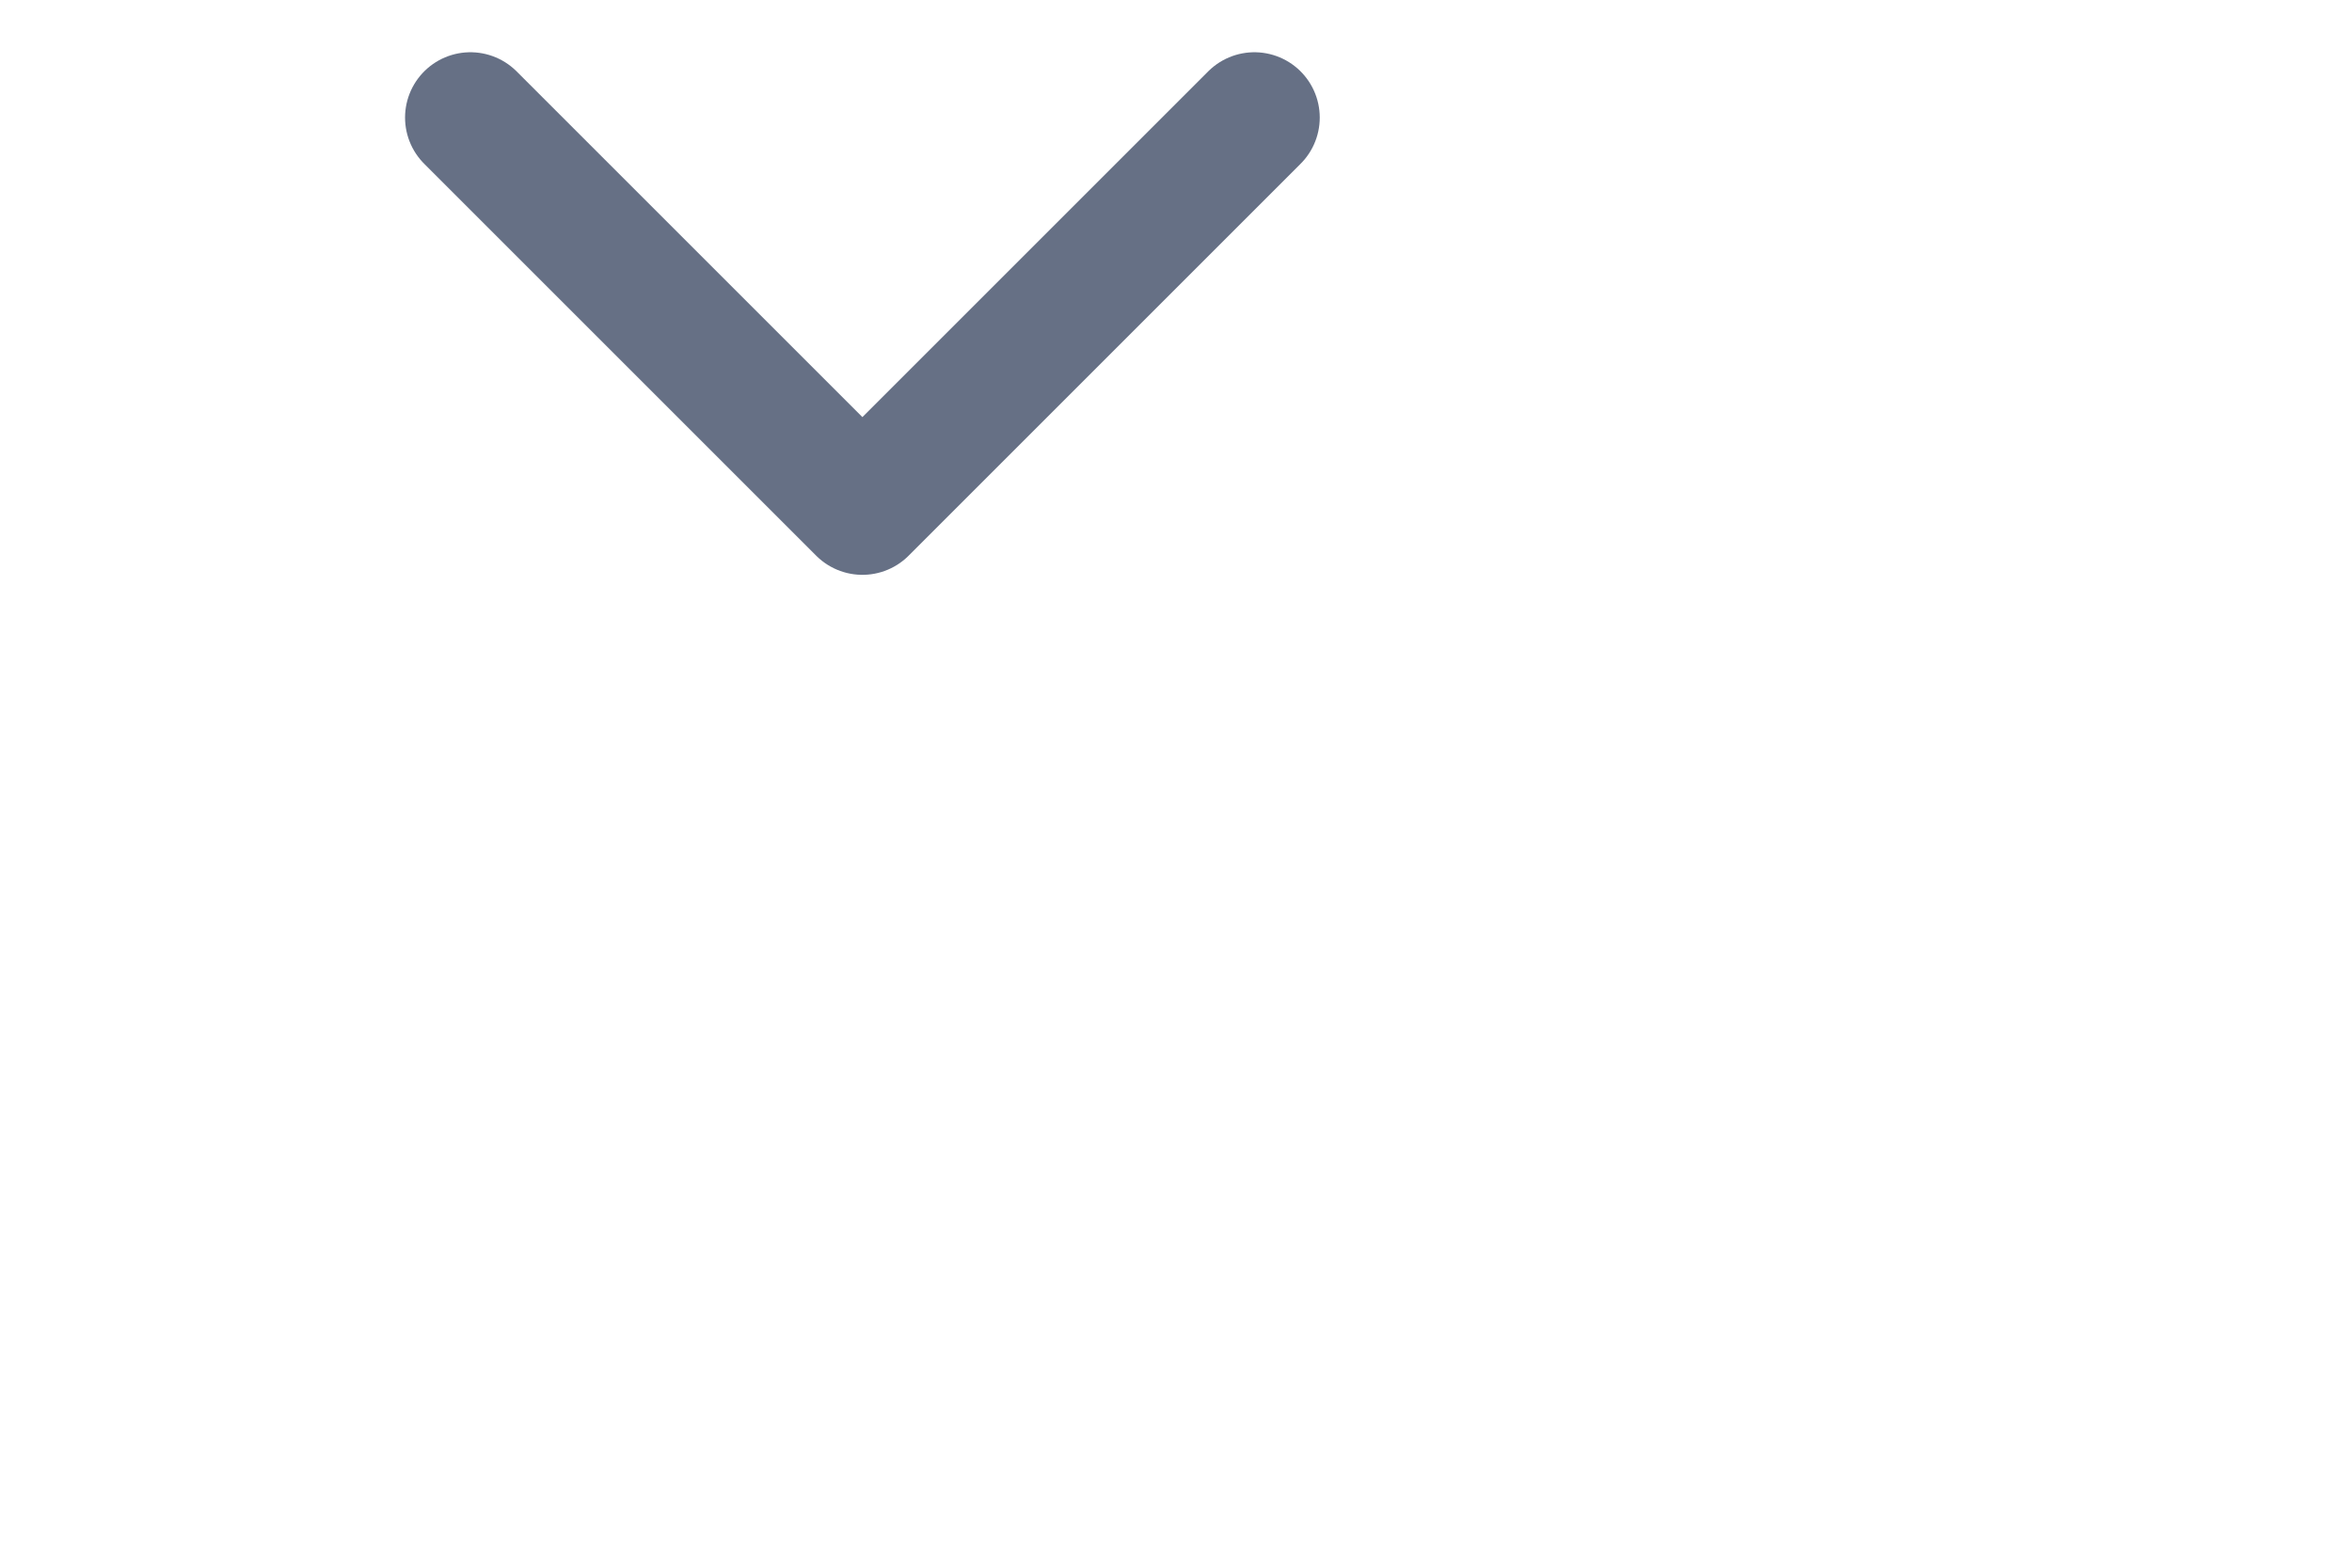
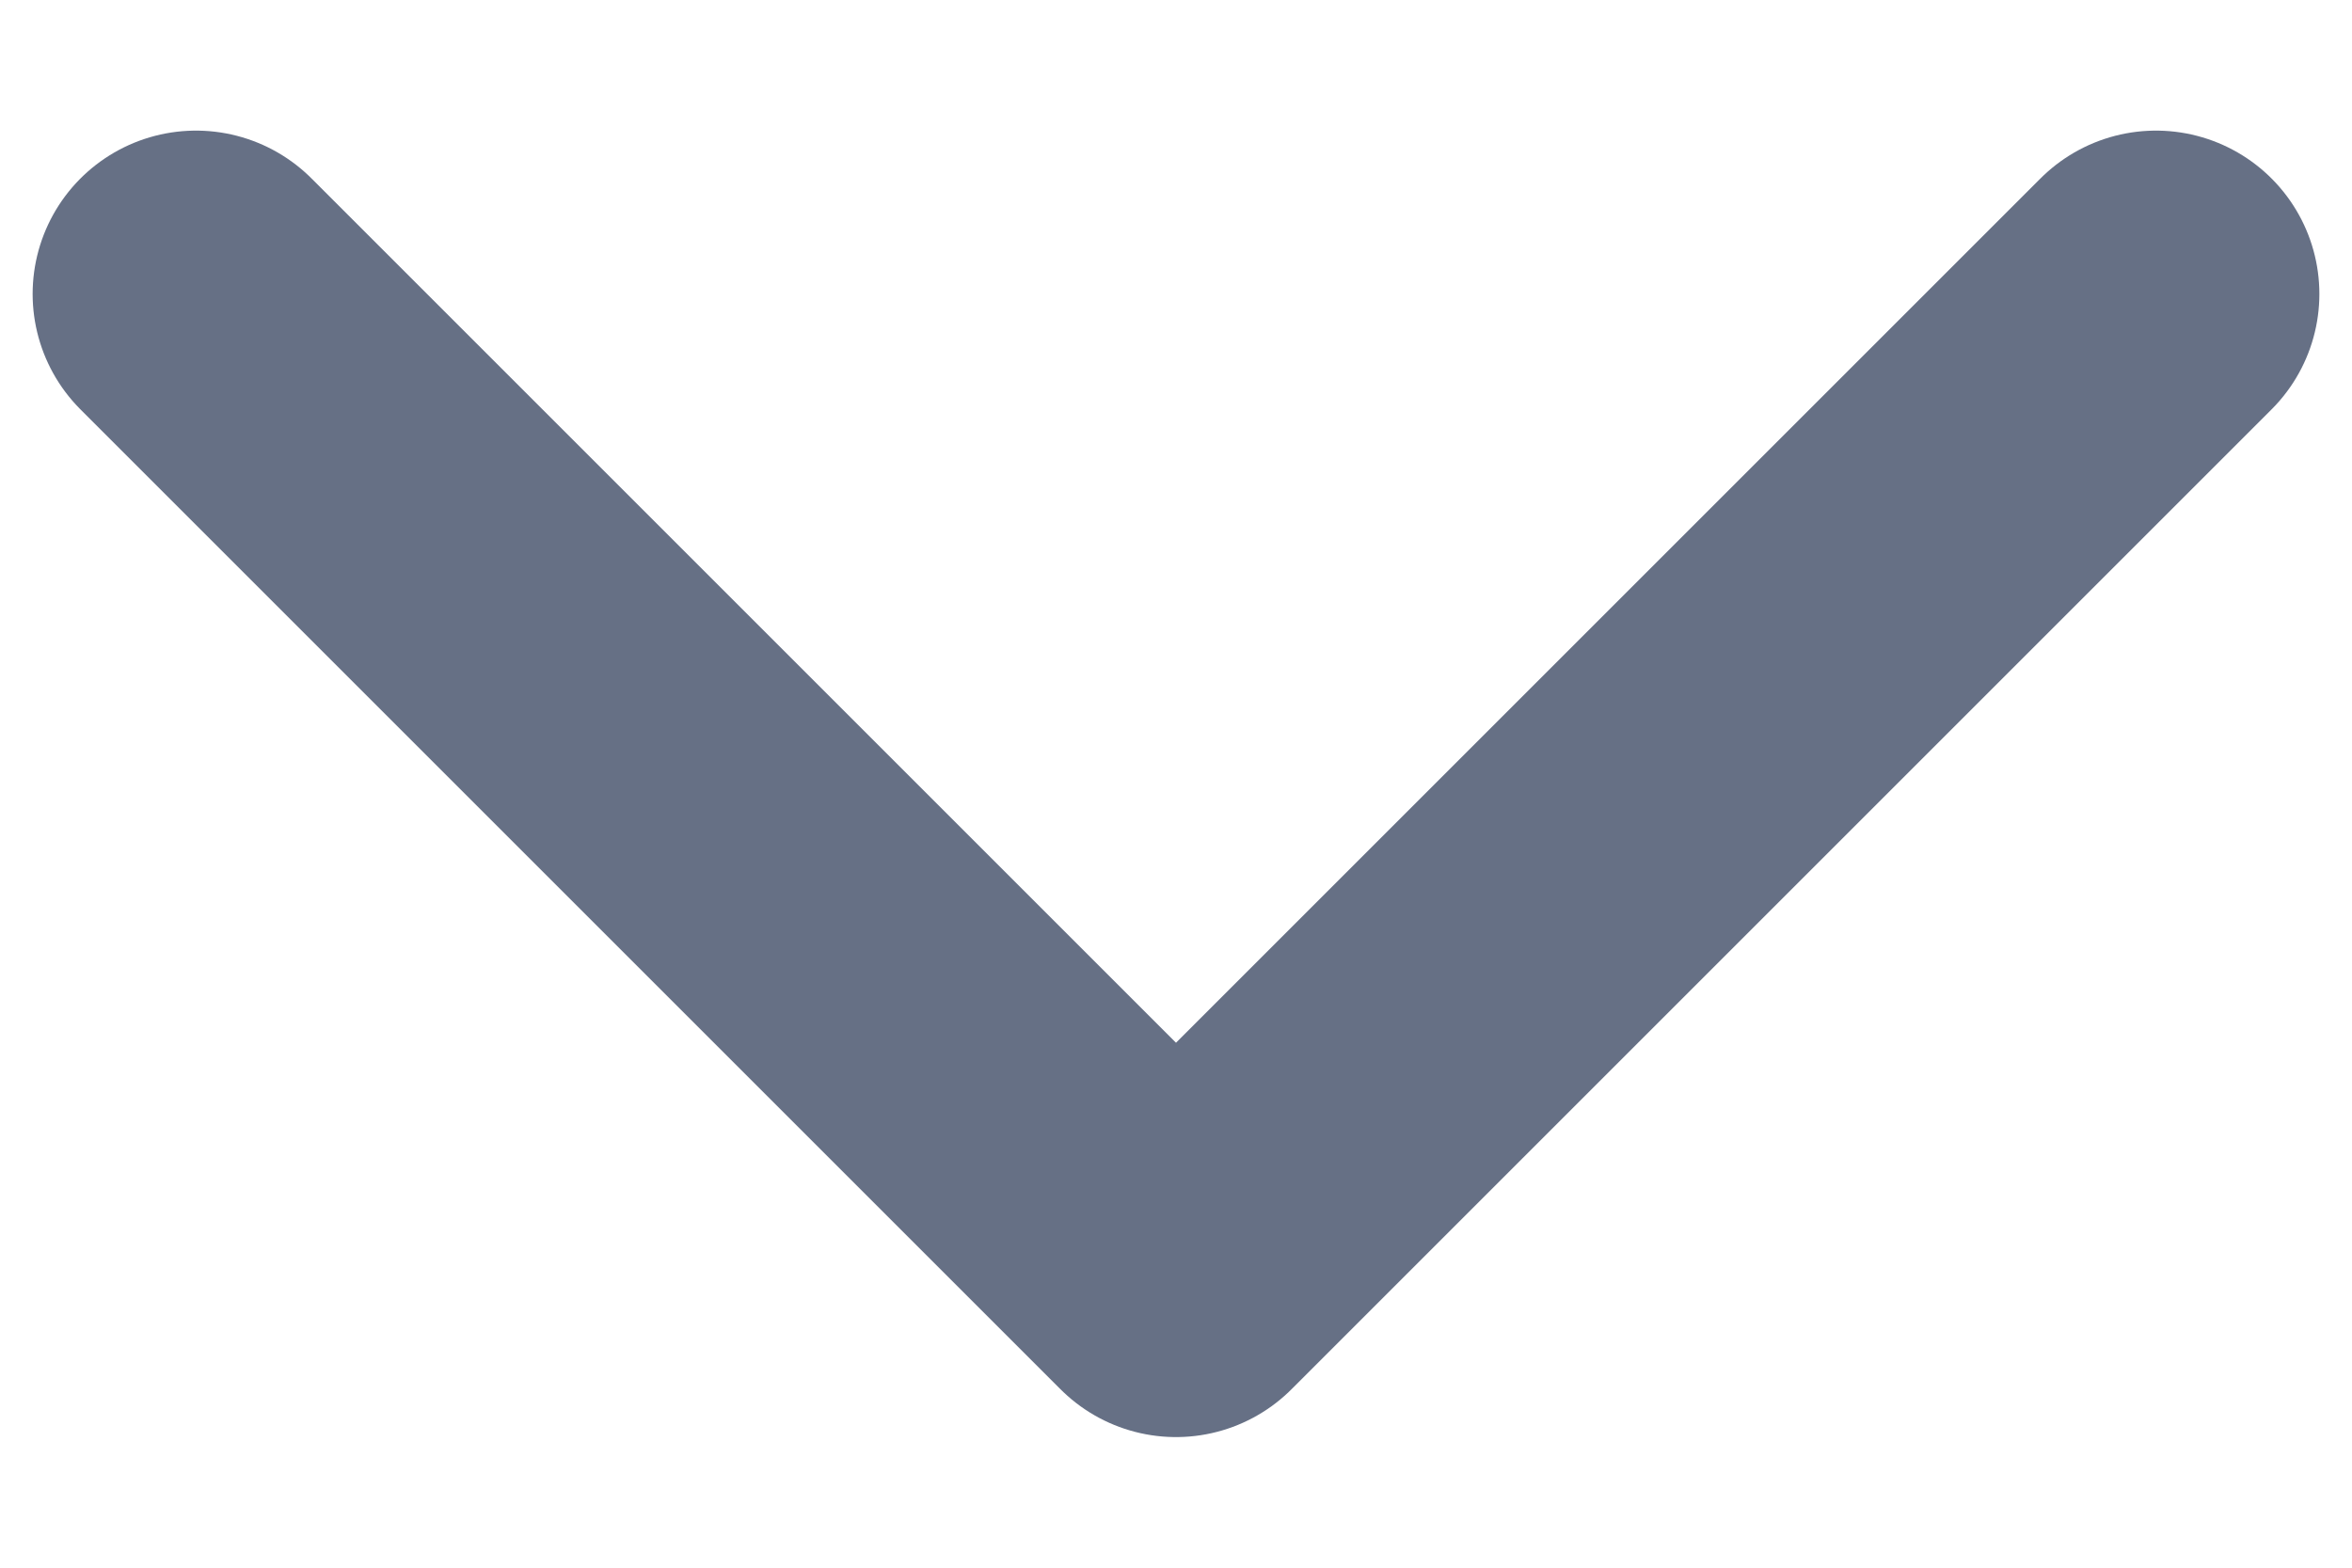
- <svg xmlns="http://www.w3.org/2000/svg" width="12" height="8" viewBox="0 0 20 20" fill="none">
+ <svg xmlns="http://www.w3.org/2000/svg" width="12" height="8" viewBox="0 0 12 8" fill="none">
  <path d="M1 1.5L6 6.5L11 1.5" stroke="#667085" stroke-width="1.667" stroke-linecap="round" stroke-linejoin="round" />
</svg>
